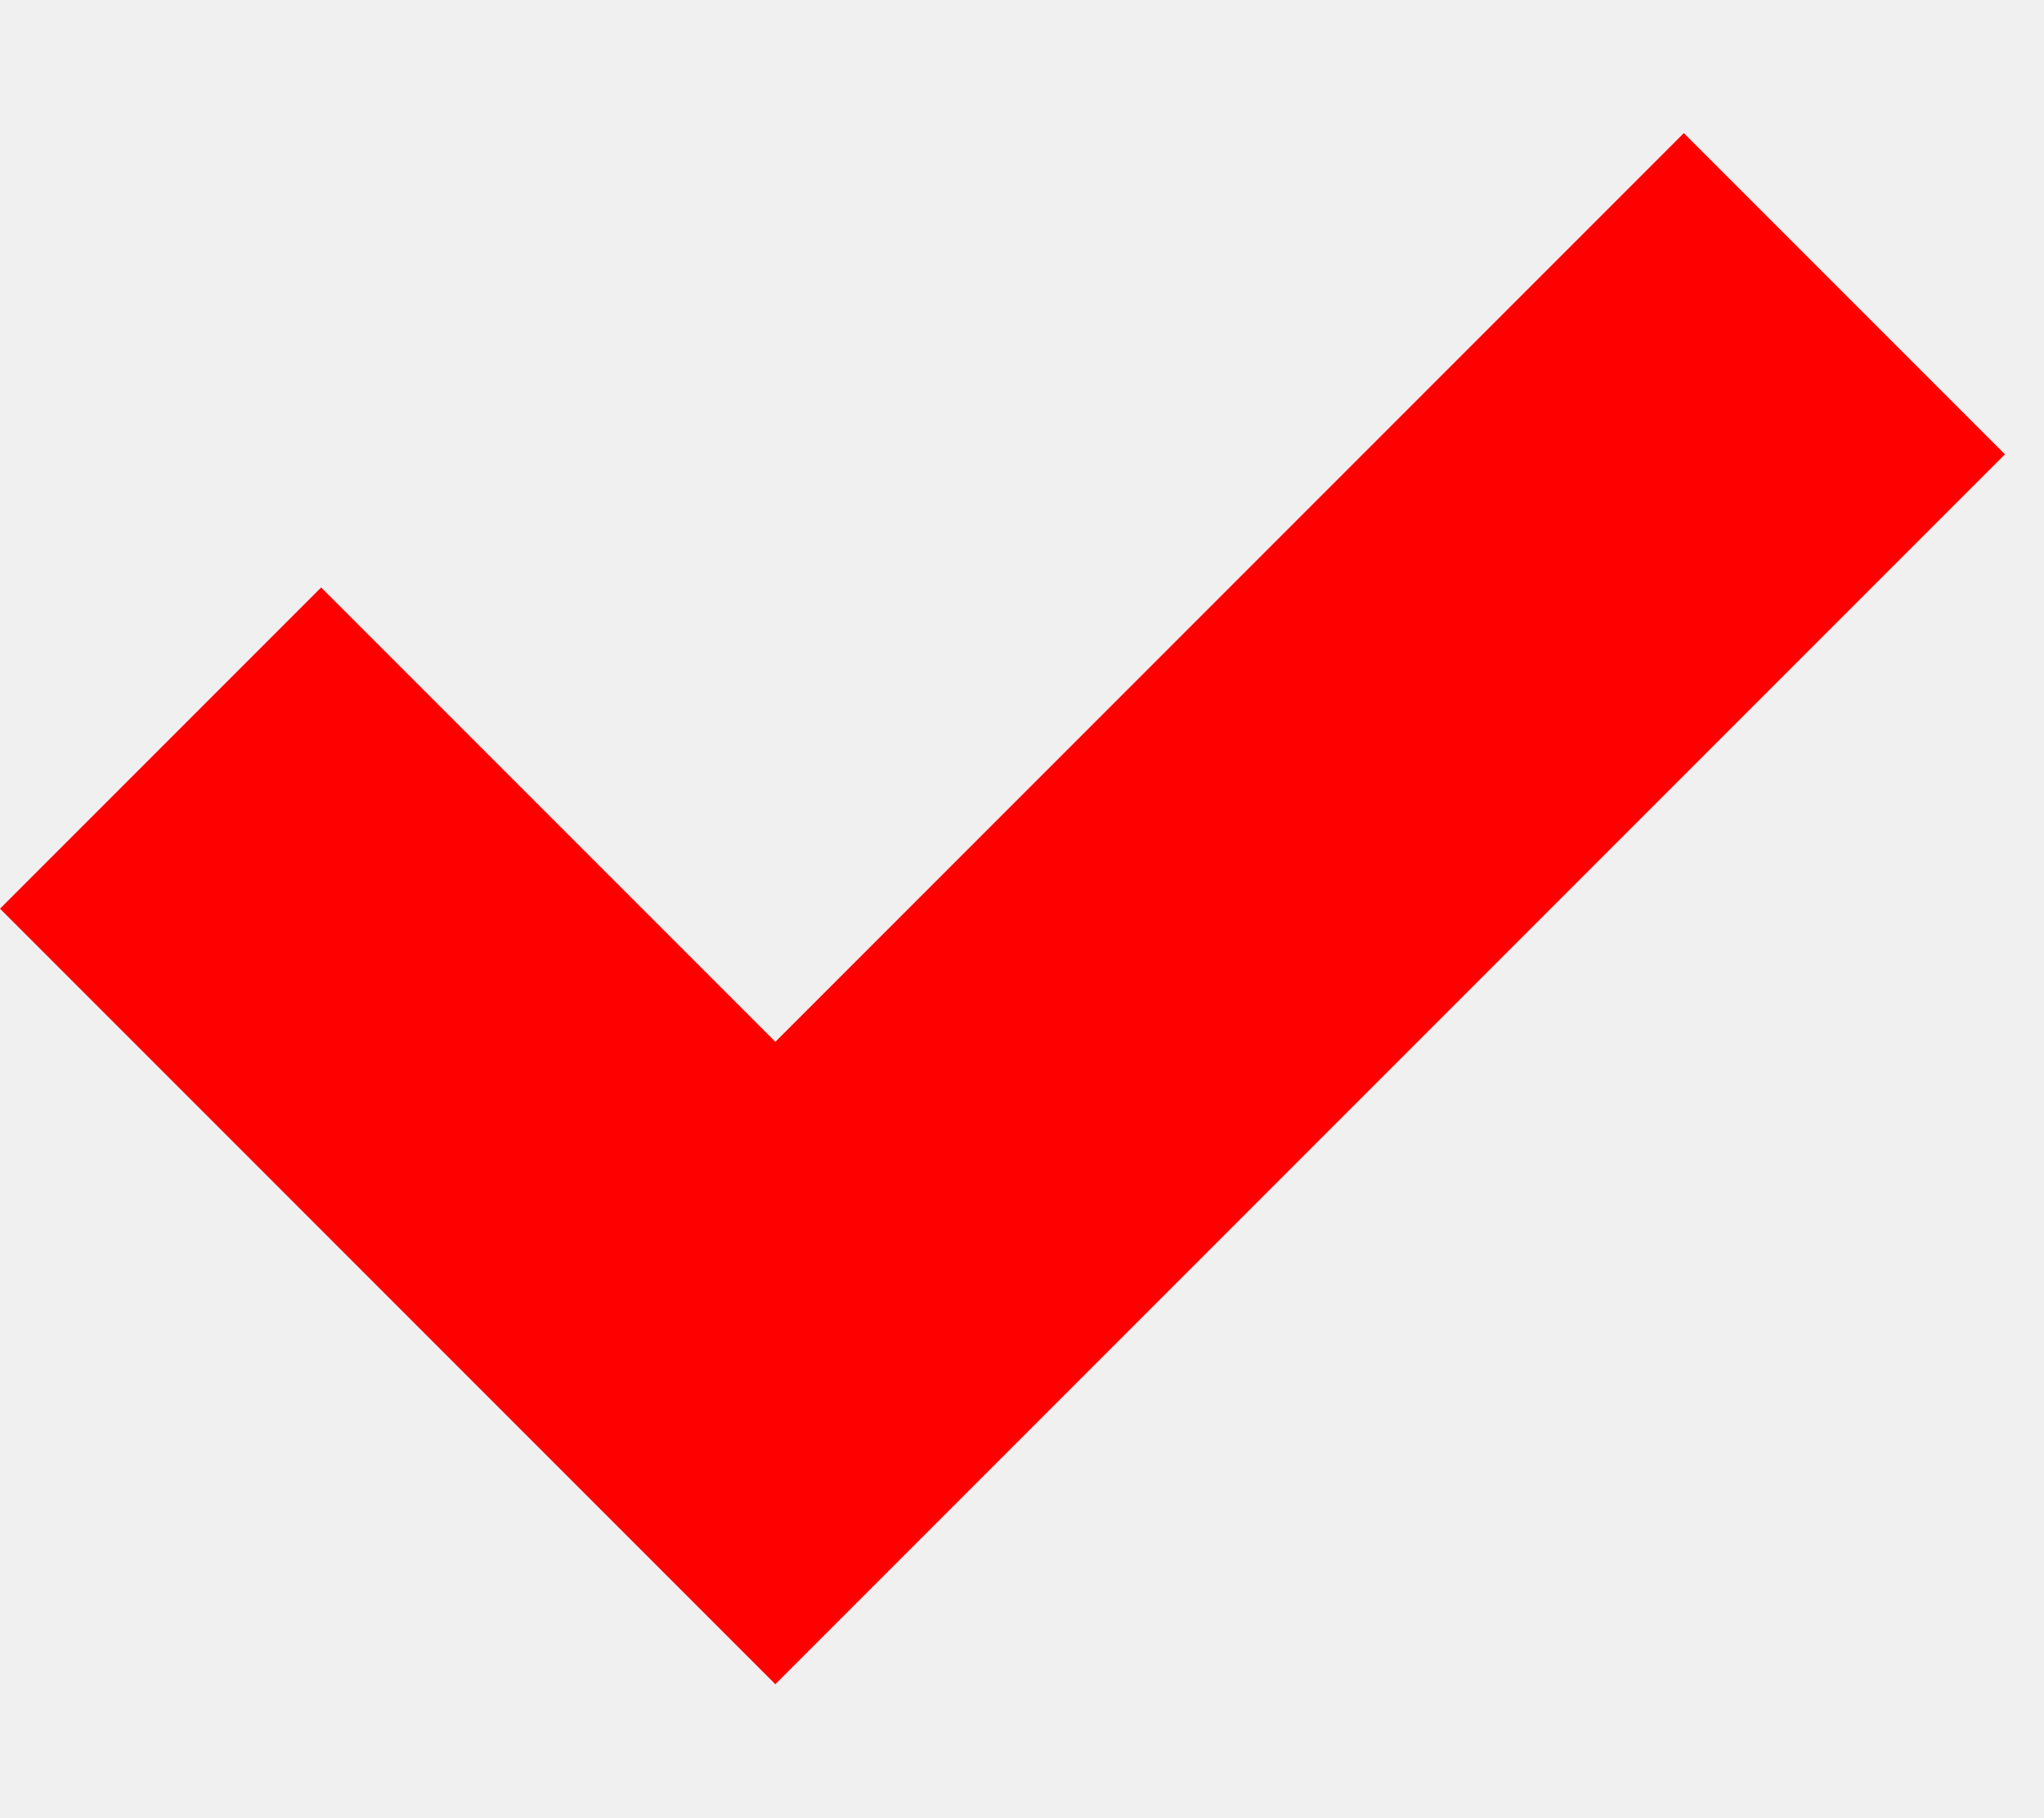
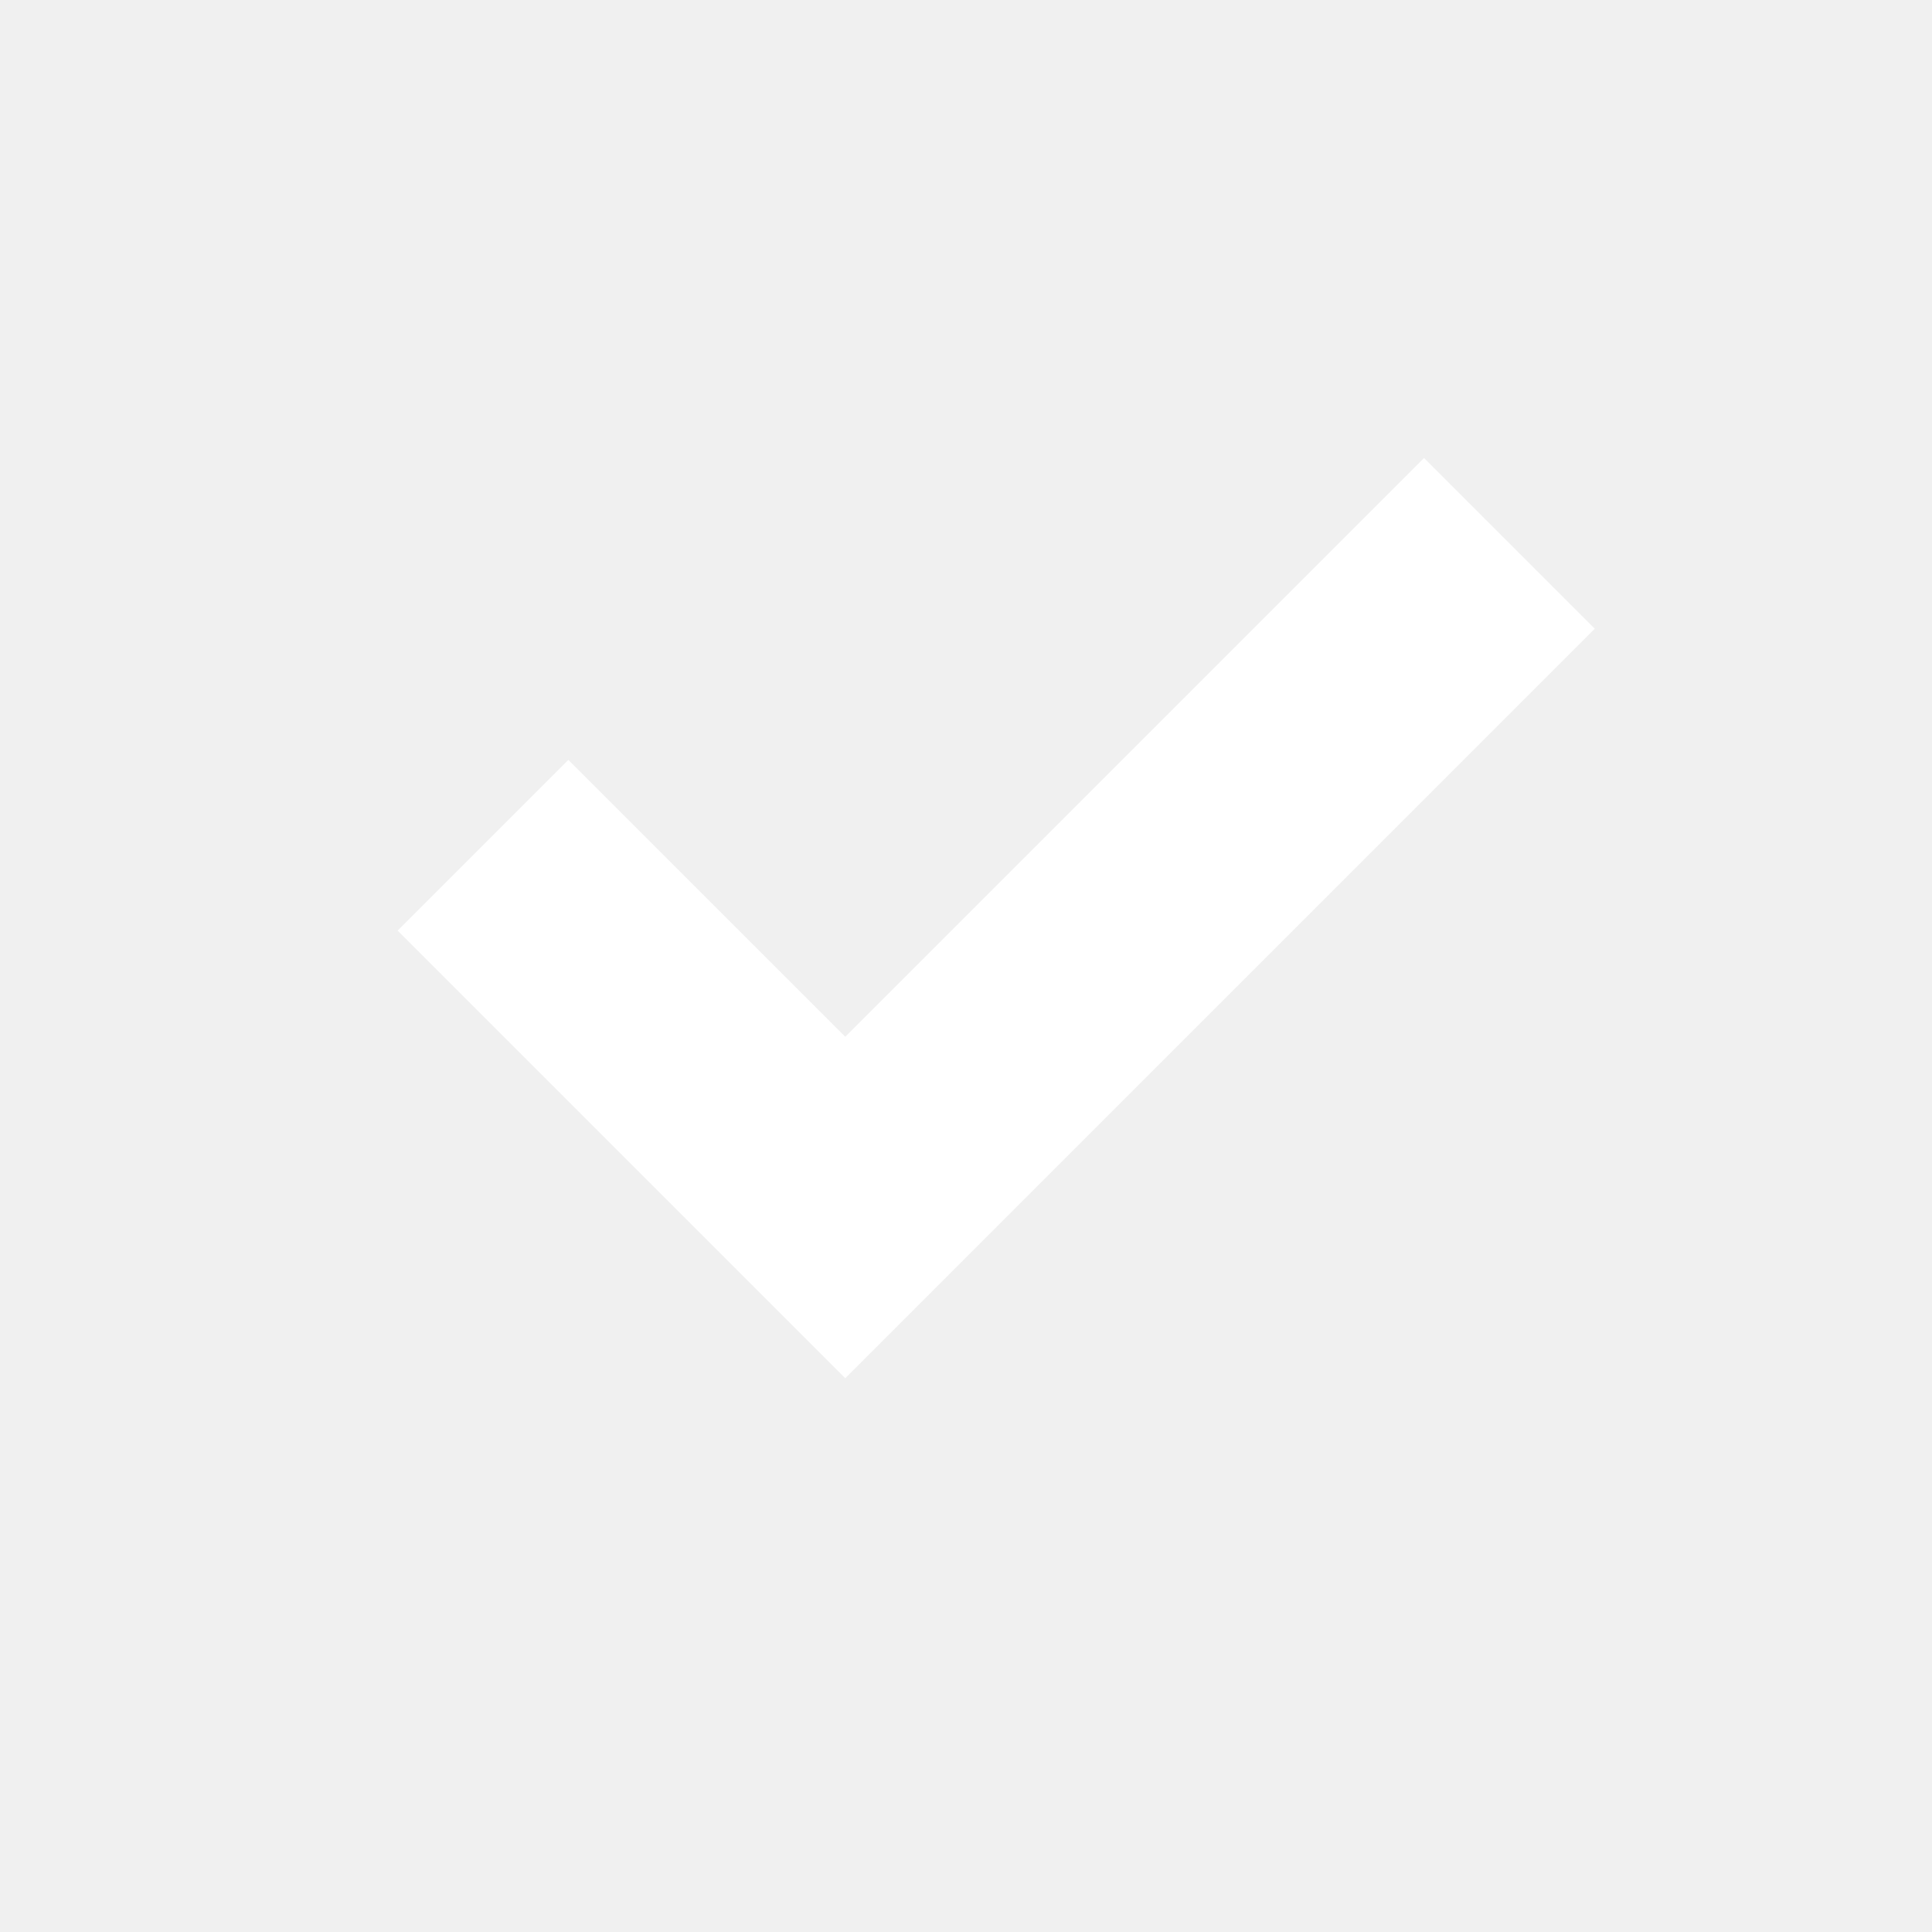
- <svg xmlns="http://www.w3.org/2000/svg" class="svg" width="9" height="8" viewBox="0 0 9 8">
-   <path d="M3.414 7.414L0 4l1.414-1.414 2 2 4-4L8.828 2 3.414 7.414z" fill-rule="nonzero" fill-opacity="1" fill="red" stroke="none" />
+ <svg xmlns="http://www.w3.org/2000/svg" class="svg" width="16" height="16" viewBox="0 0 16 16">
+   <path fill-rule="evenodd" clip-rule="evenodd" d="M13.207 5.207L7.707 10.707L7 11.414L6.293 10.707L3.293 7.707L4.707 6.293L7 8.586L11.793 3.793L13.207 5.207Z" fill="white" />
</svg>
